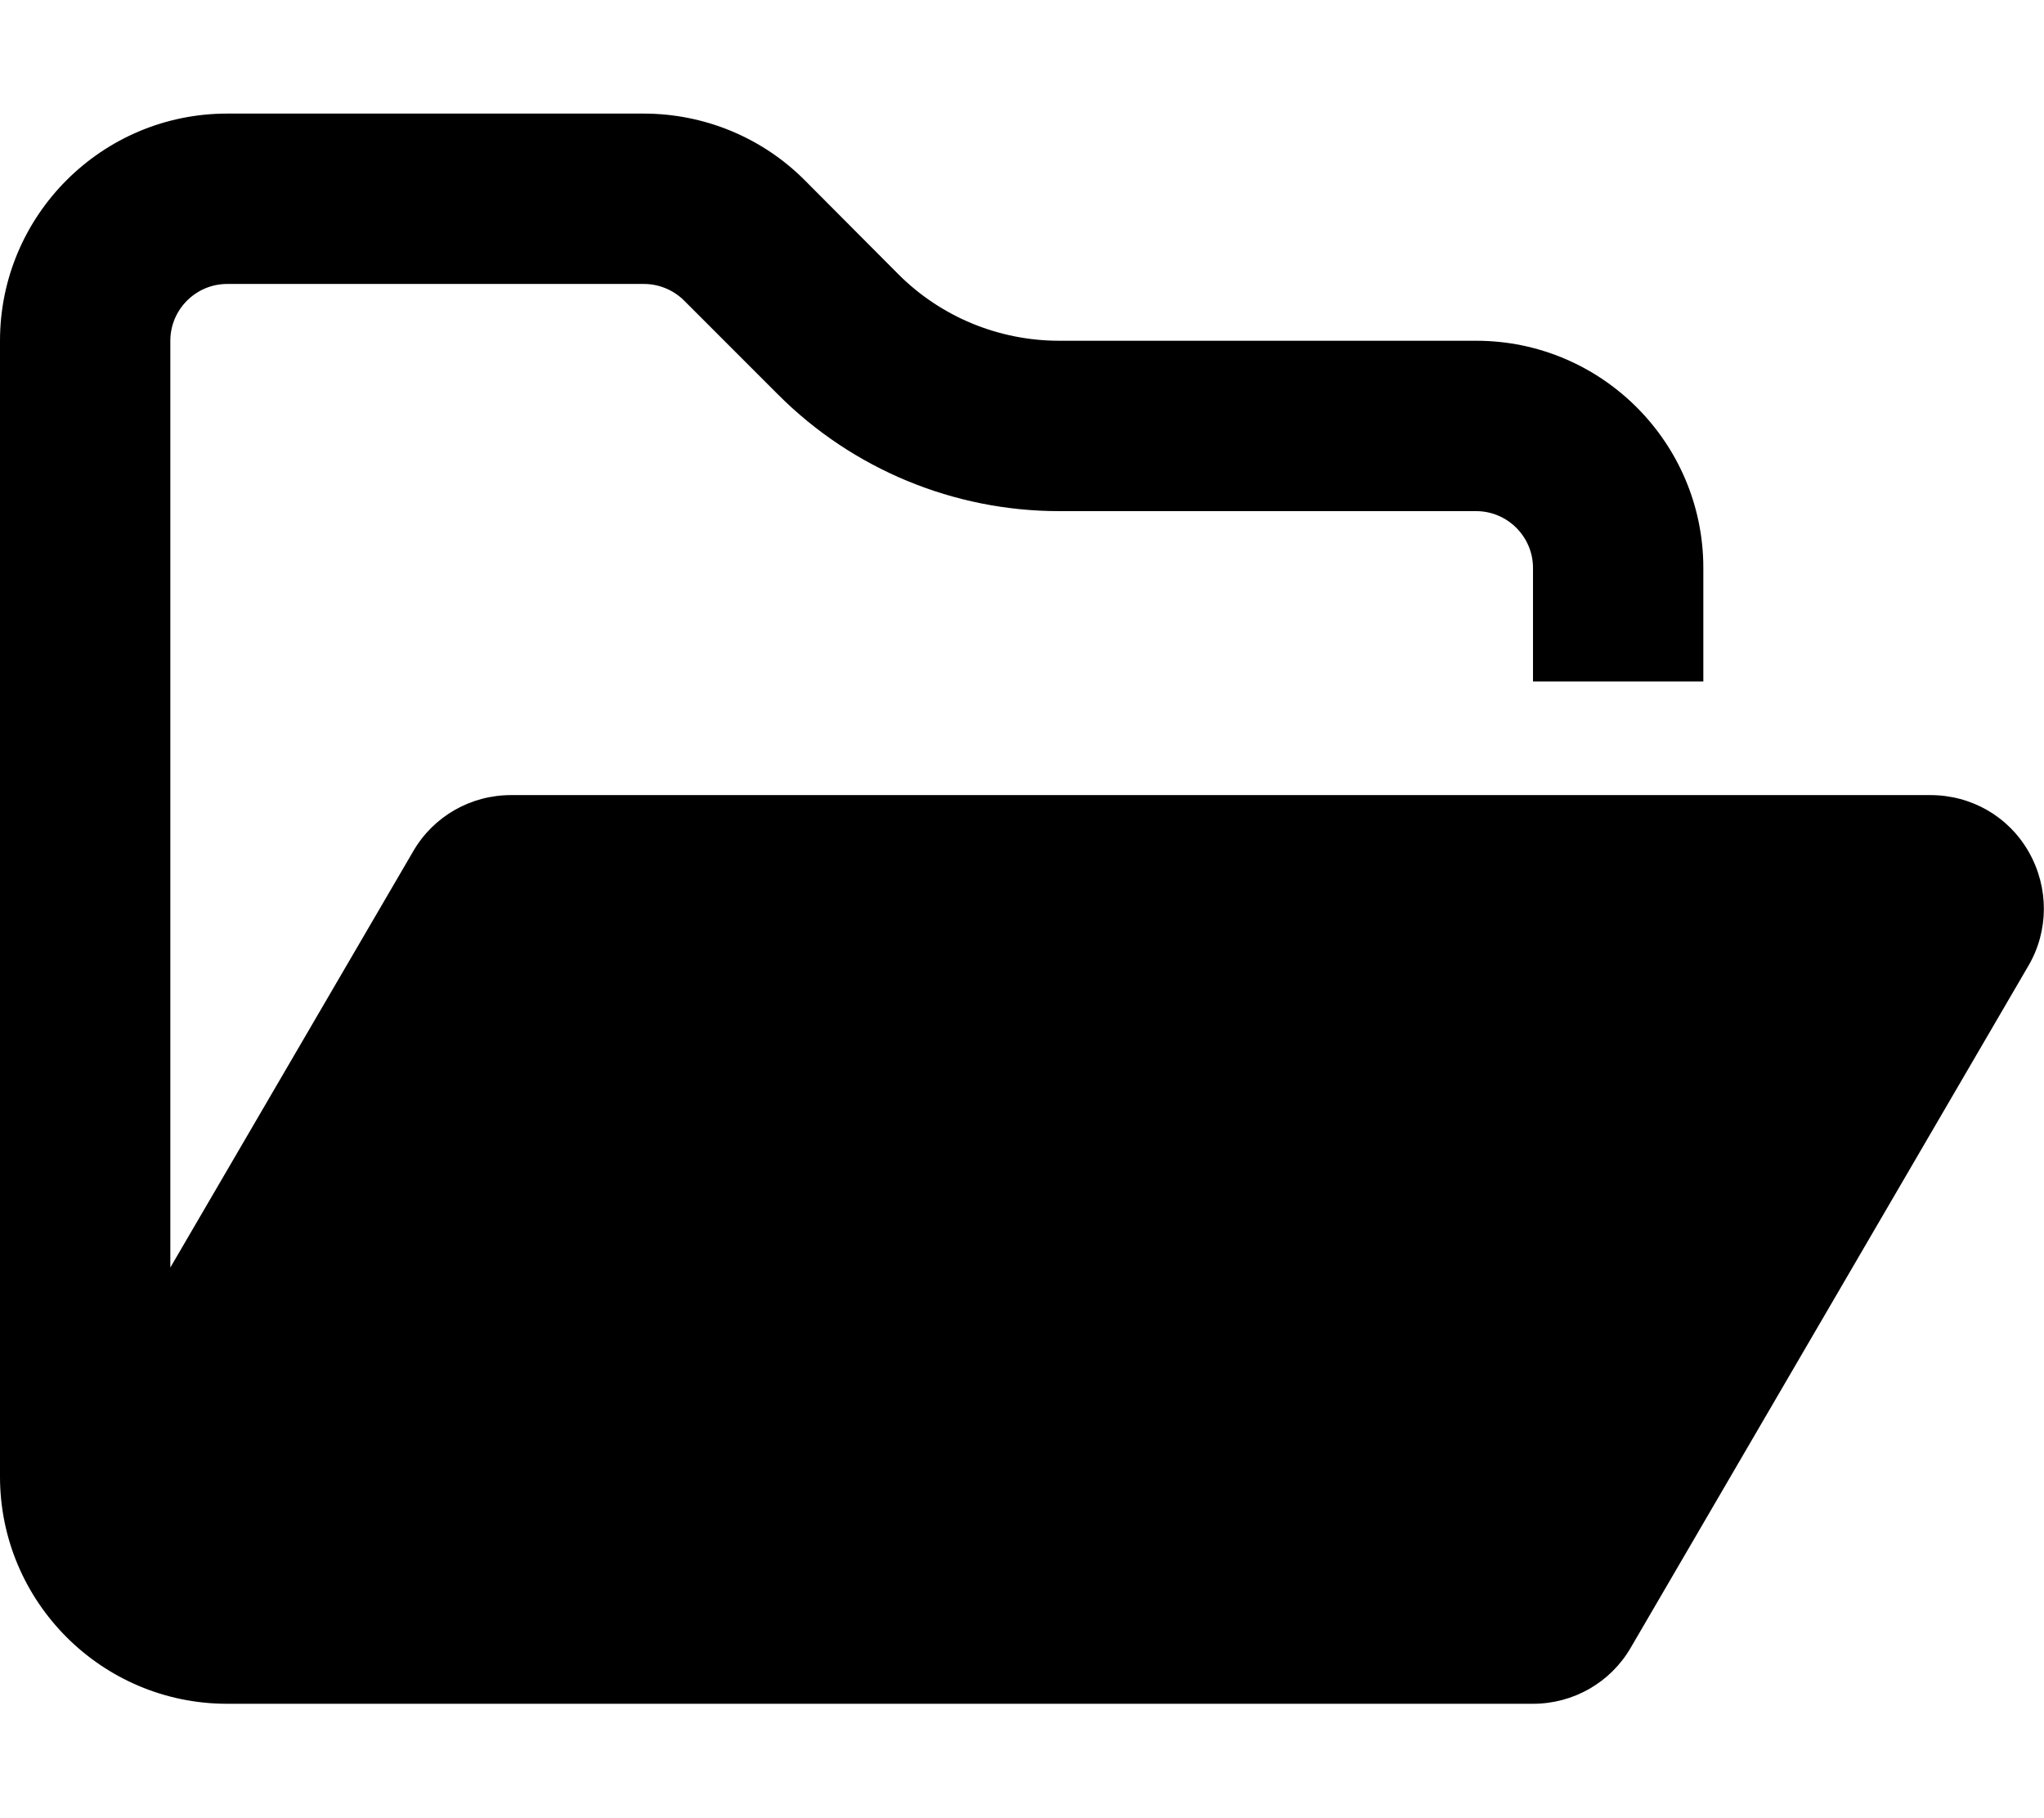
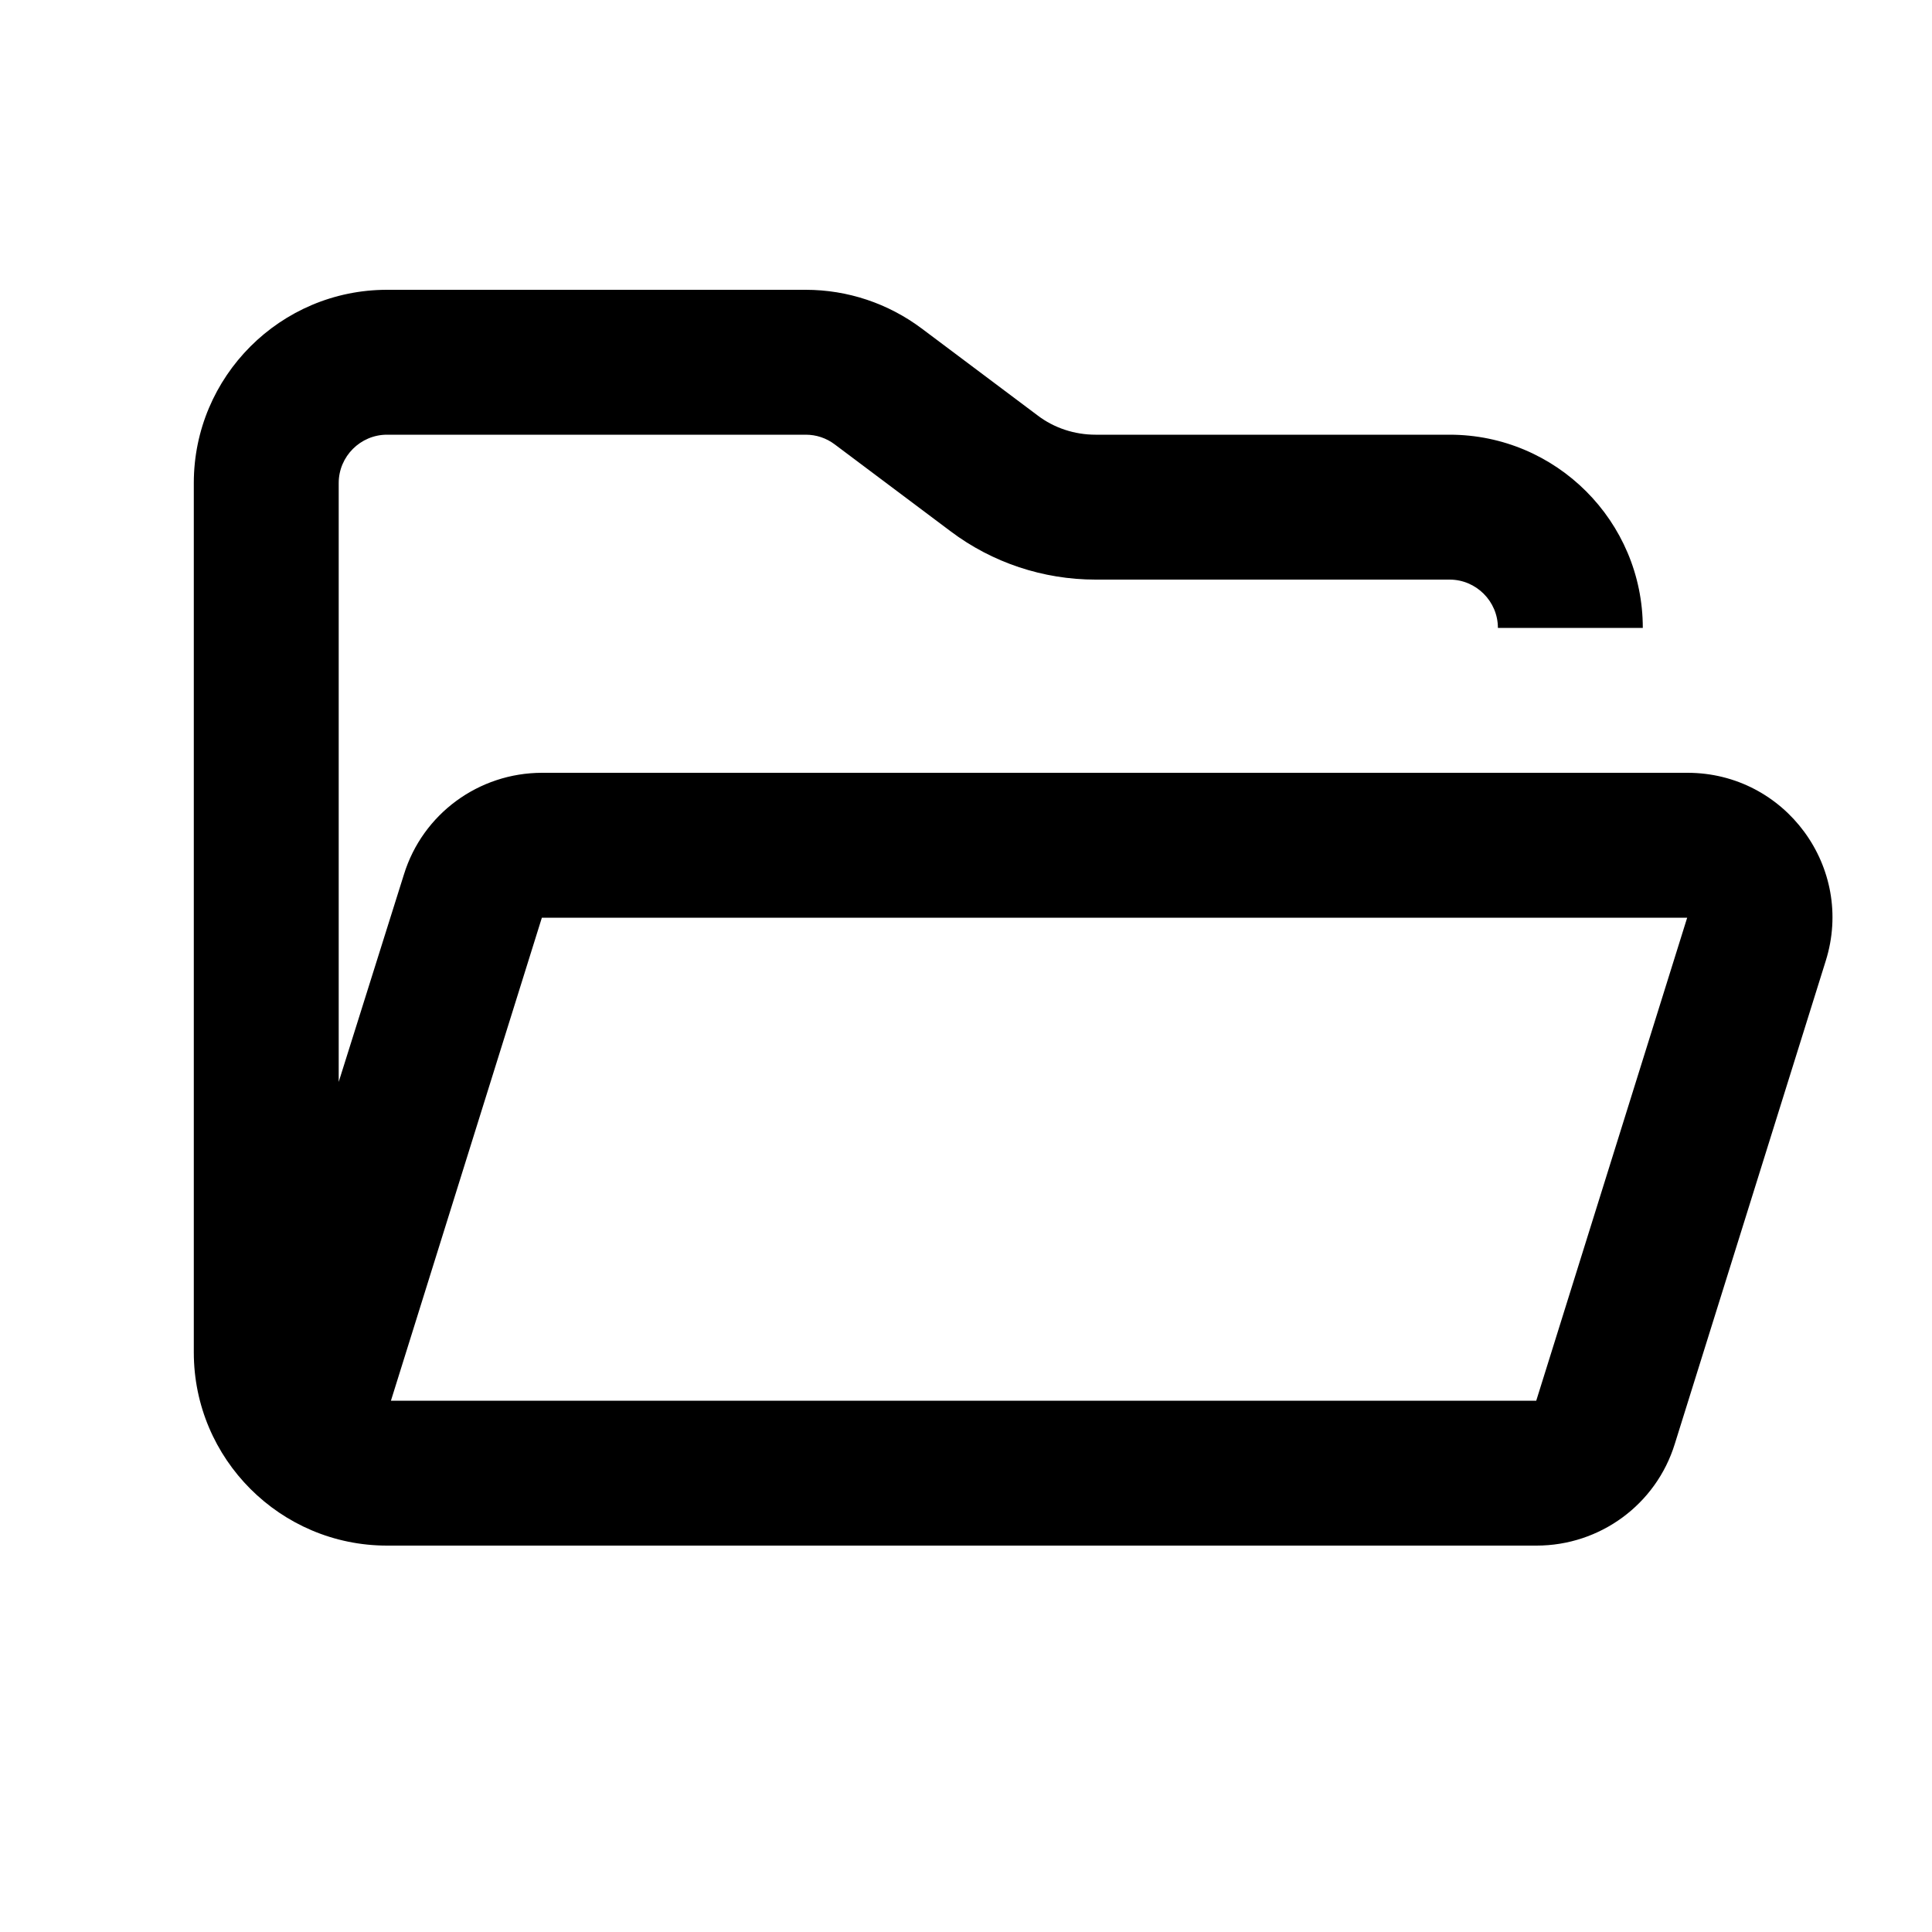
- <svg xmlns="http://www.w3.org/2000/svg" viewBox="0 0 576 512" fill="currentColor">
-   <path d="M384 480l48 0c11.4 0 21.9-6 27.6-15.9l112-192c5.8-9.9 5.8-22.1 .1-32.1S555.5 224 544 224l-400 0c-11.4 0-21.9 6-27.6 15.9L48 357.1 48 96c0-8.8 7.2-16 16-16l117.5 0c4.2 0 8.3 1.7 11.3 4.7l26.5 26.5c21 21 49.5 32.8 79.2 32.8L416 144c8.8 0 16 7.2 16 16l0 32 48 0 0-32c0-35.3-28.7-64-64-64L298.5 96c-17 0-33.3-6.7-45.3-18.7L226.7 50.7c-12-12-28.3-18.7-45.3-18.7L64 32C28.7 32 0 60.7 0 96L0 416c0 35.3 28.7 64 64 64l23.7 0L384 480z" />
+ <svg xmlns="http://www.w3.org/2000/svg" viewBox="0 0 640 640" fill="currentColor">
+   <path fill="currentColor" d="M129.5 464L179.5 304L558.9 304L508.9 464L129.5 464zM320.2 512L509 512C530 512 548.6 498.4 554.8 478.3L604.8 318.3C614.5 287.4 591.4 256 559 256L179.6 256C158.6 256 140 269.6 133.8 289.7L112.2 358.4L112.2 160C112.2 151.2 119.4 144 128.2 144L266.9 144C270.4 144 273.7 145.1 276.5 147.2L314.9 176C328.7 186.4 345.6 192 362.9 192L480.2 192C489 192 496.2 199.2 496.2 208L544.2 208C544.2 172.7 515.5 144 480.2 144L362.9 144C356 144 349.2 141.8 343.7 137.6L305.3 108.8C294.2 100.5 280.8 96 266.9 96L128.2 96C92.9 96 64.2 124.7 64.2 160L64.2 448C64.2 483.3 92.9 512 128.2 512L320.2 512z" />
</svg>
